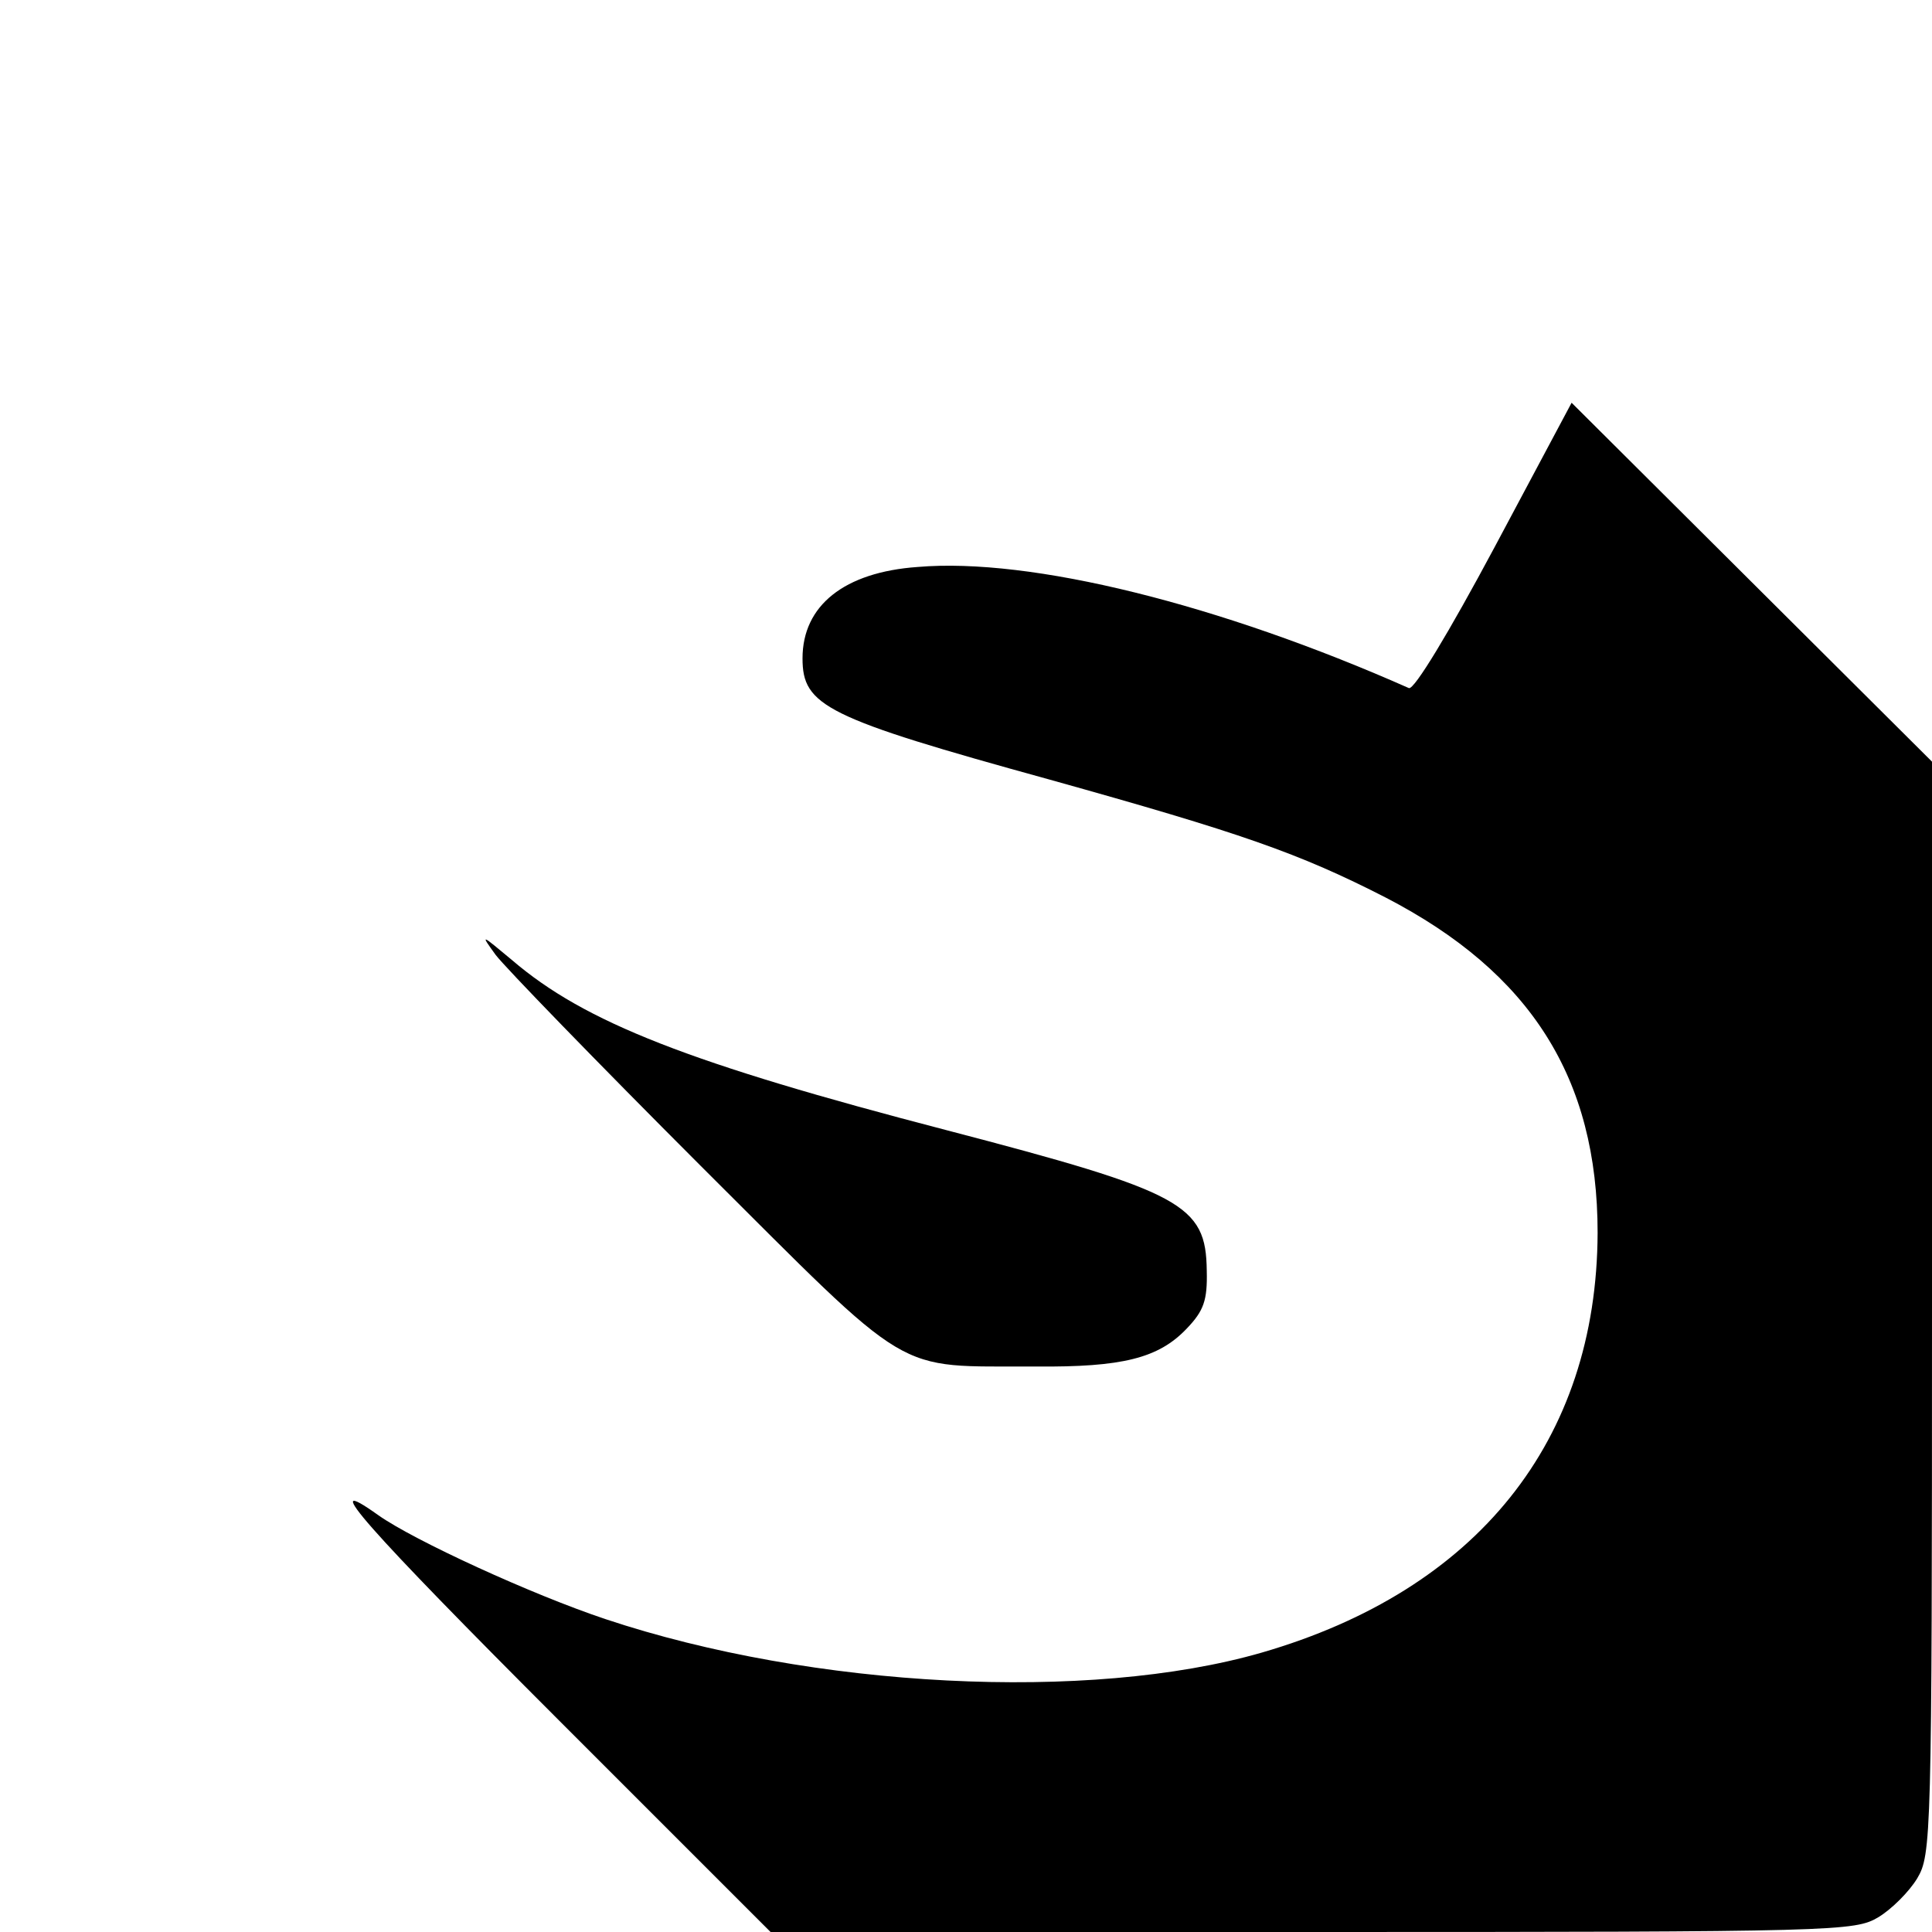
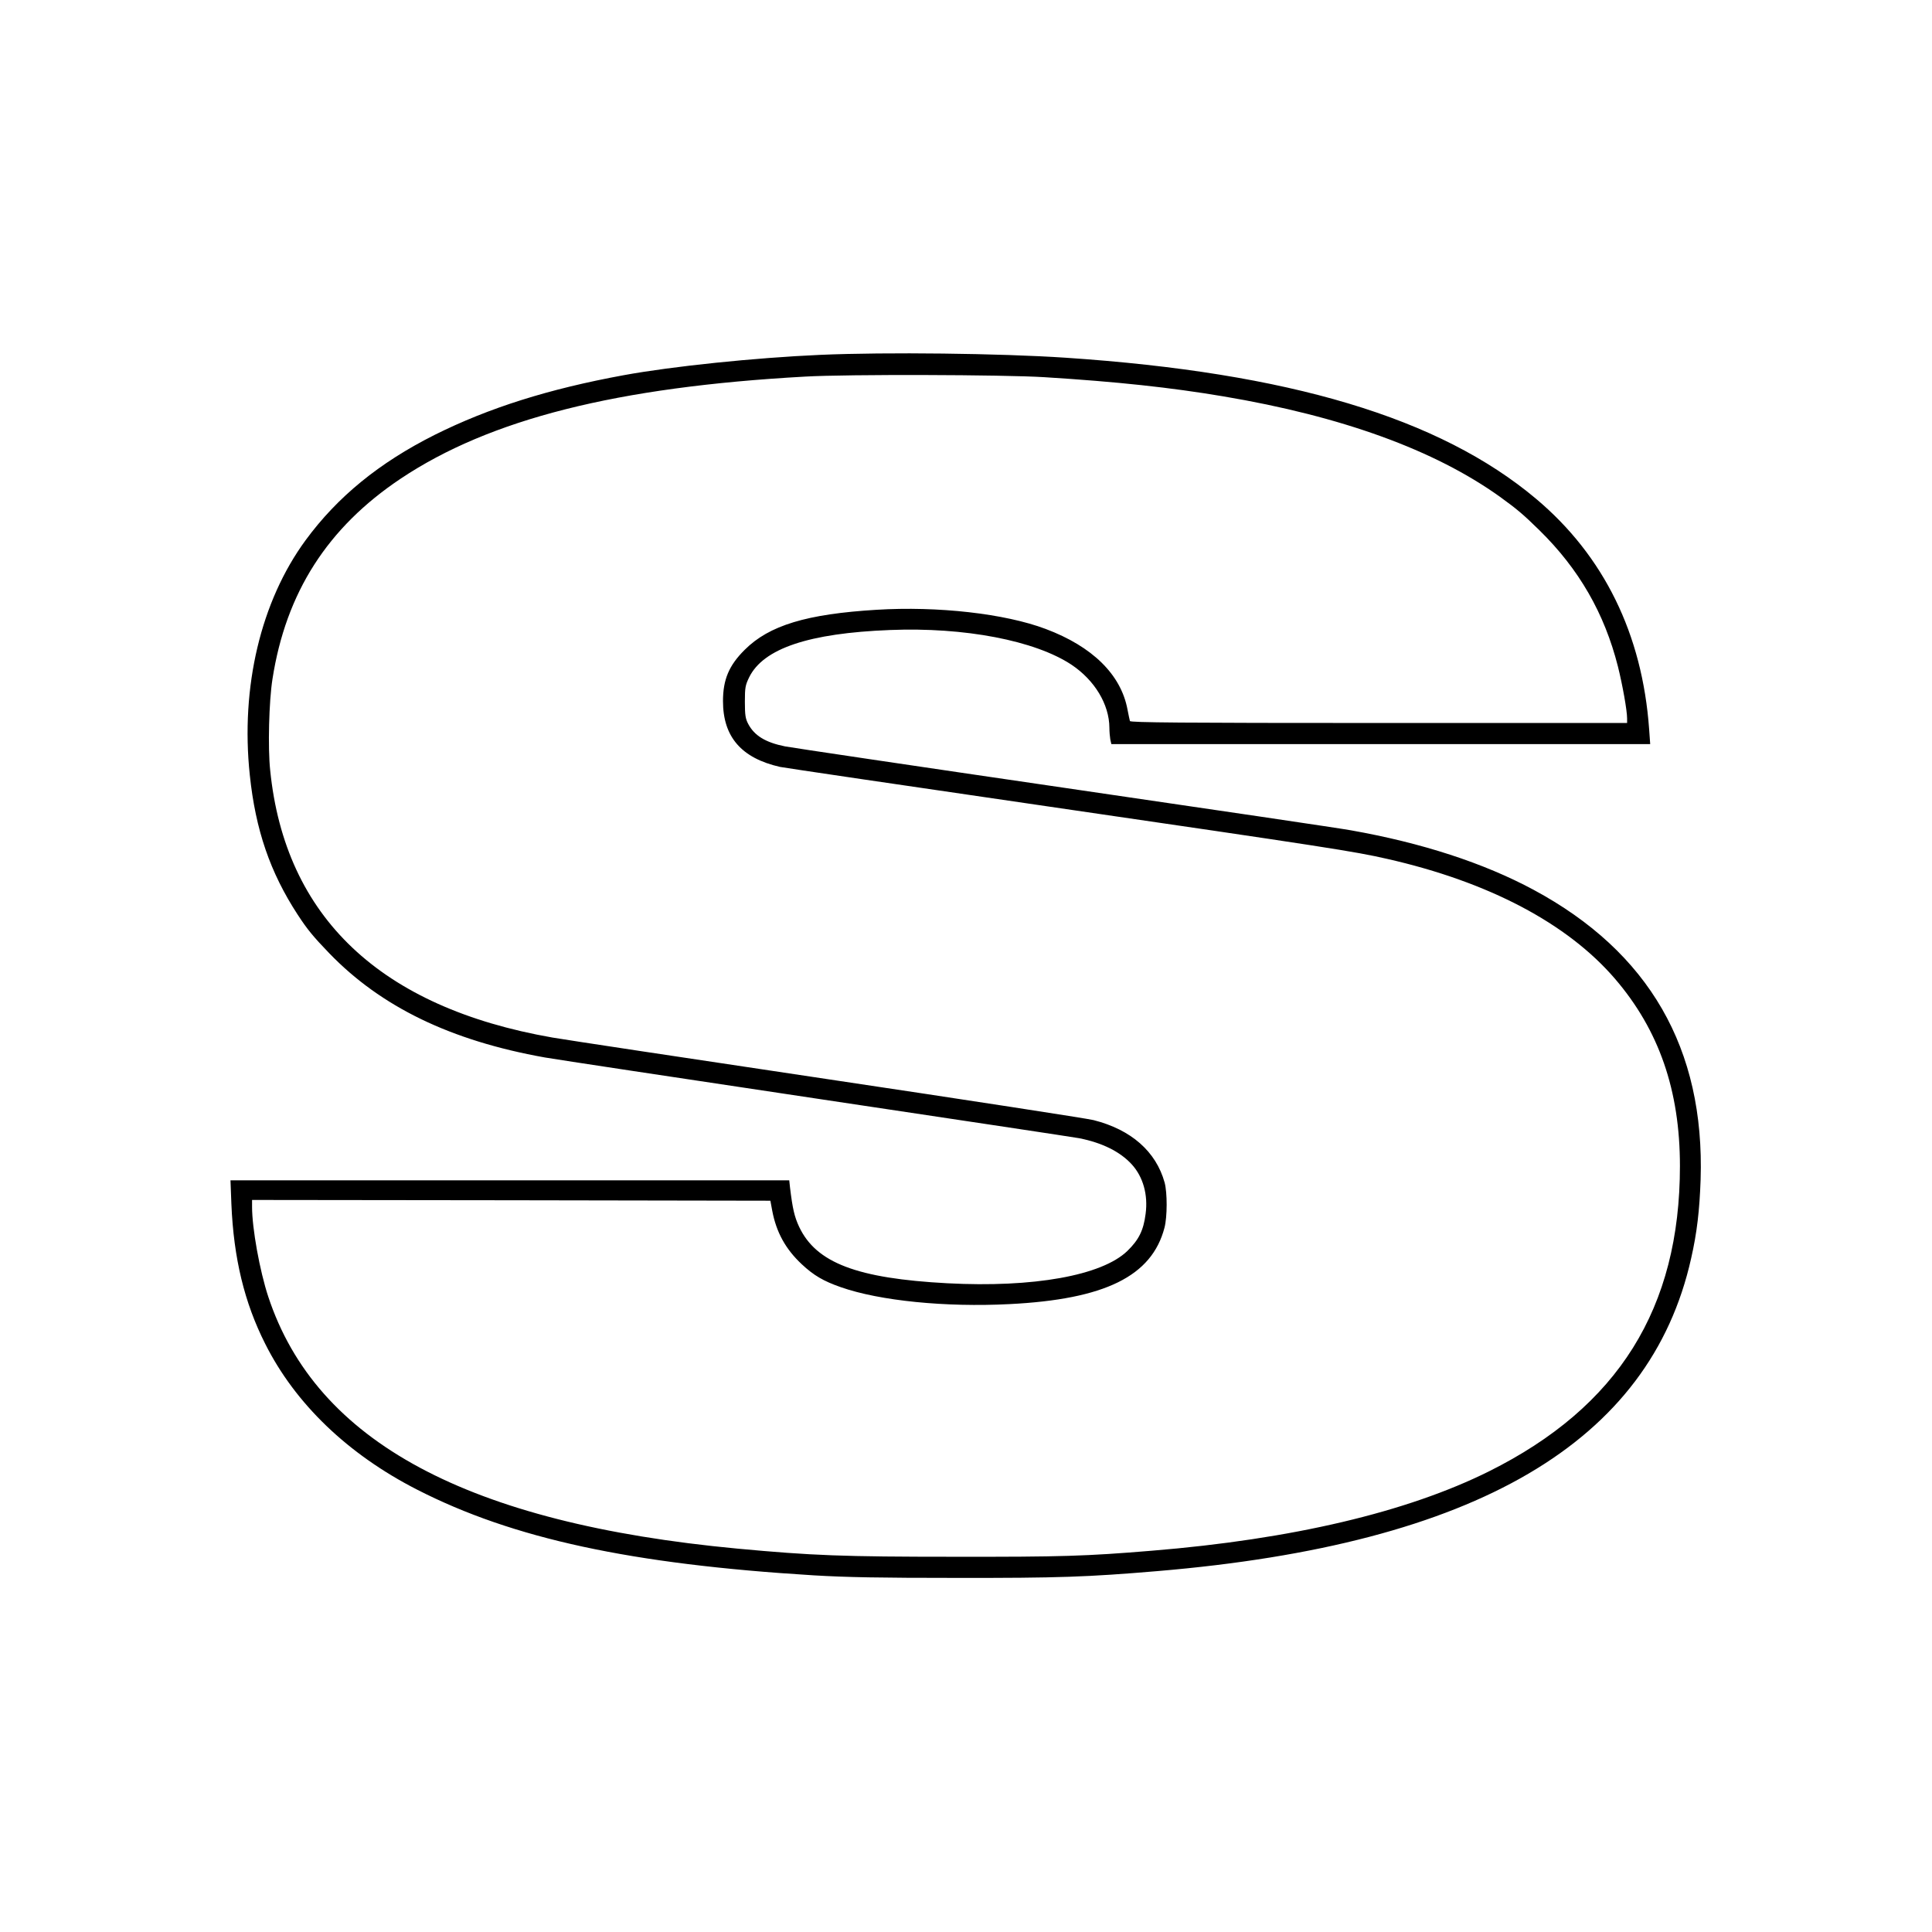
- <svg xmlns="http://www.w3.org/2000/svg" version="1" width="346.667" height="346.667" viewBox="0 0 260 260">
-   <path d="M201.1 73.7c-6.1 11.4-10.8 19.2-11.5 18.9-25.5-11.3-50.9-17.6-66.1-16.3-9.9.7-15.5 5.2-15.5 12.3 0 6.4 3.1 8 33.2 16.3 25.8 7.2 33.6 9.9 45.3 15.9 19.5 10.1 28.5 24.3 28.5 45.1-.1 28-16.2 48.1-45.2 56.5-23.2 6.7-60.4 4.8-88.3-4.5-9.9-3.3-25.8-10.6-30.6-14-8.4-6-1.6 1.7 24.3 27.6l28.5 28.5h72.9c71 0 73-.1 76.2-2 1.8-1.1 4.1-3.4 5.2-5.2 1.9-3.2 2-5.2 2-76.8v-73.5l-24.3-24.2-24.2-24.1-10.4 19.5z" />
-   <path d="M66.7 128.5c1.2 1.6 13.6 14.4 27.6 28.4 29 28.9 25.7 26.9 45.1 27 11.6.1 16.5-1.1 20.3-5.1 2.3-2.4 2.8-3.8 2.7-7.8-.1-8.9-3.2-10.6-35-18.9-34.6-9-48.7-14.5-58.5-22.9-4.2-3.5-4.3-3.6-2.2-.7z" />
+ <svg xmlns="http://www.w3.org/2000/svg" version="1" width="1706.667" height="1706.667" viewBox="0 0 1280 1280">
+   <path d="M543.5 235.1c-43.3 1.9-98.3 7.6-130.4 13.5-49.6 9.1-89.2 21.6-125.1 39.5-36.8 18.5-64.4 41-85.6 69.9-29.6 40.4-43.1 97.1-36.9 155.5 3.8 36.4 13.5 64.5 31.6 92.3 6.5 10 10.5 14.8 20.9 25.6 34.4 35.7 80.7 58.1 143 69.2 7.4 1.3 88.9 13.6 181 27.4 92.1 13.8 170 25.5 173 26.1 15.2 3 27.1 8.9 34.8 17.3 7.5 8.2 10.9 20.1 9.2 32.8-1.4 11-4.5 17.2-12.1 24.6-16.9 16.3-62.2 24.4-119.2 21.4-59.9-3.2-86.9-13.5-98.2-37.3-3.2-6.8-4.4-12.2-6.1-26.2l-.5-4.7H152.7l.6 15.7c1.5 35.9 8.6 65.3 22.4 92.6 19.9 39.7 54.8 73.2 100.6 96.6 63.5 32.5 141.9 49.4 262.7 56.8 21.9 1.3 43.8 1.7 94.5 1.7 67.7.1 87.2-.6 133.3-4.5 211.2-17.8 326.3-85.2 353.6-207.1 3.9-17.1 5.6-32 6.3-52.3 2.8-86.8-34.1-150.8-110.7-192-32.9-17.7-74-31.1-121-39.4-6.3-1.2-91.6-13.8-189.5-28.1s-181.3-26.7-185.4-27.5c-12.9-2.6-20.3-7.1-24.4-14.9-1.8-3.4-2.2-5.8-2.2-14.6 0-9.5.3-11 2.8-16.2 9.4-19.2 39.6-29.3 93.3-31.4 49.5-2 96.1 7 120.3 23 15.4 10.3 25 26.3 25.1 41.7 0 2.6.3 6.1.6 7.8l.7 3.1h357l-.7-9.8c-4.5-63.1-30-115-75-152.8-63.8-53.6-163.5-83.5-311.6-93.4-43.3-2.9-119-3.8-162.5-1.9zM692 249.9c48.2 3 83.4 6.8 118.5 12.7 78.4 13.2 139.9 35.5 183.2 66.5 11.2 8.1 15.4 11.6 26.2 22.2 26.3 25.8 43.1 55.1 52 90.2 3.1 12.4 6.1 29.3 6.1 34.5v3H913.5c-130.8 0-164.6-.3-164.9-1.3-.2-.6-.9-4.1-1.6-7.6-4.3-23.2-23.3-41.8-54.2-53.4-27-10.2-71.7-15.2-112.1-12.7-46.2 2.8-71.1 10.3-87.3 26.5-10.4 10.3-14.4 19.7-14.4 34 0 23.7 12.2 37.8 37.8 43.6 2.3.5 82.9 12.4 179 26.4 183.7 26.8 201.7 29.6 223.1 34.5 67.2 15.2 119.5 42.7 151.1 79.5 29.1 33.9 43 73.9 43 124 0 94.2-40.8 159.6-126.5 202.3-54.2 27-130.4 45-223.5 52.6-43.5 3.6-59.7 4.1-130.5 4-74.3 0-94.5-.8-144-5.4-178.6-16.8-279-70.7-310.8-167-5.6-17-10.7-45.1-10.7-59.4V795l171.7.2 171.7.3 1.2 6.5c2.7 14.4 8.9 25.6 19.6 35.6 7.9 7.4 14.4 11.2 25.9 15.2 25.6 9 69.4 13.4 111.8 11.2 63.2-3.2 94.2-18.5 102.6-50.6 1.9-7.3 1.9-23.2.1-29.9-5.7-20.6-22.2-35.1-47.1-41.4-4.4-1.1-83.6-13.3-176-27.1S374 688.8 366 687.4c-113.9-19.9-177.2-79.8-187-177.1-1.6-15-.8-45.6 1.5-60.3 8.9-57.4 36.5-100.5 85-132.9 59-39.4 143.1-60.7 268-67.6 27.7-1.6 131.6-1.3 158.5.4z" />
</svg>
